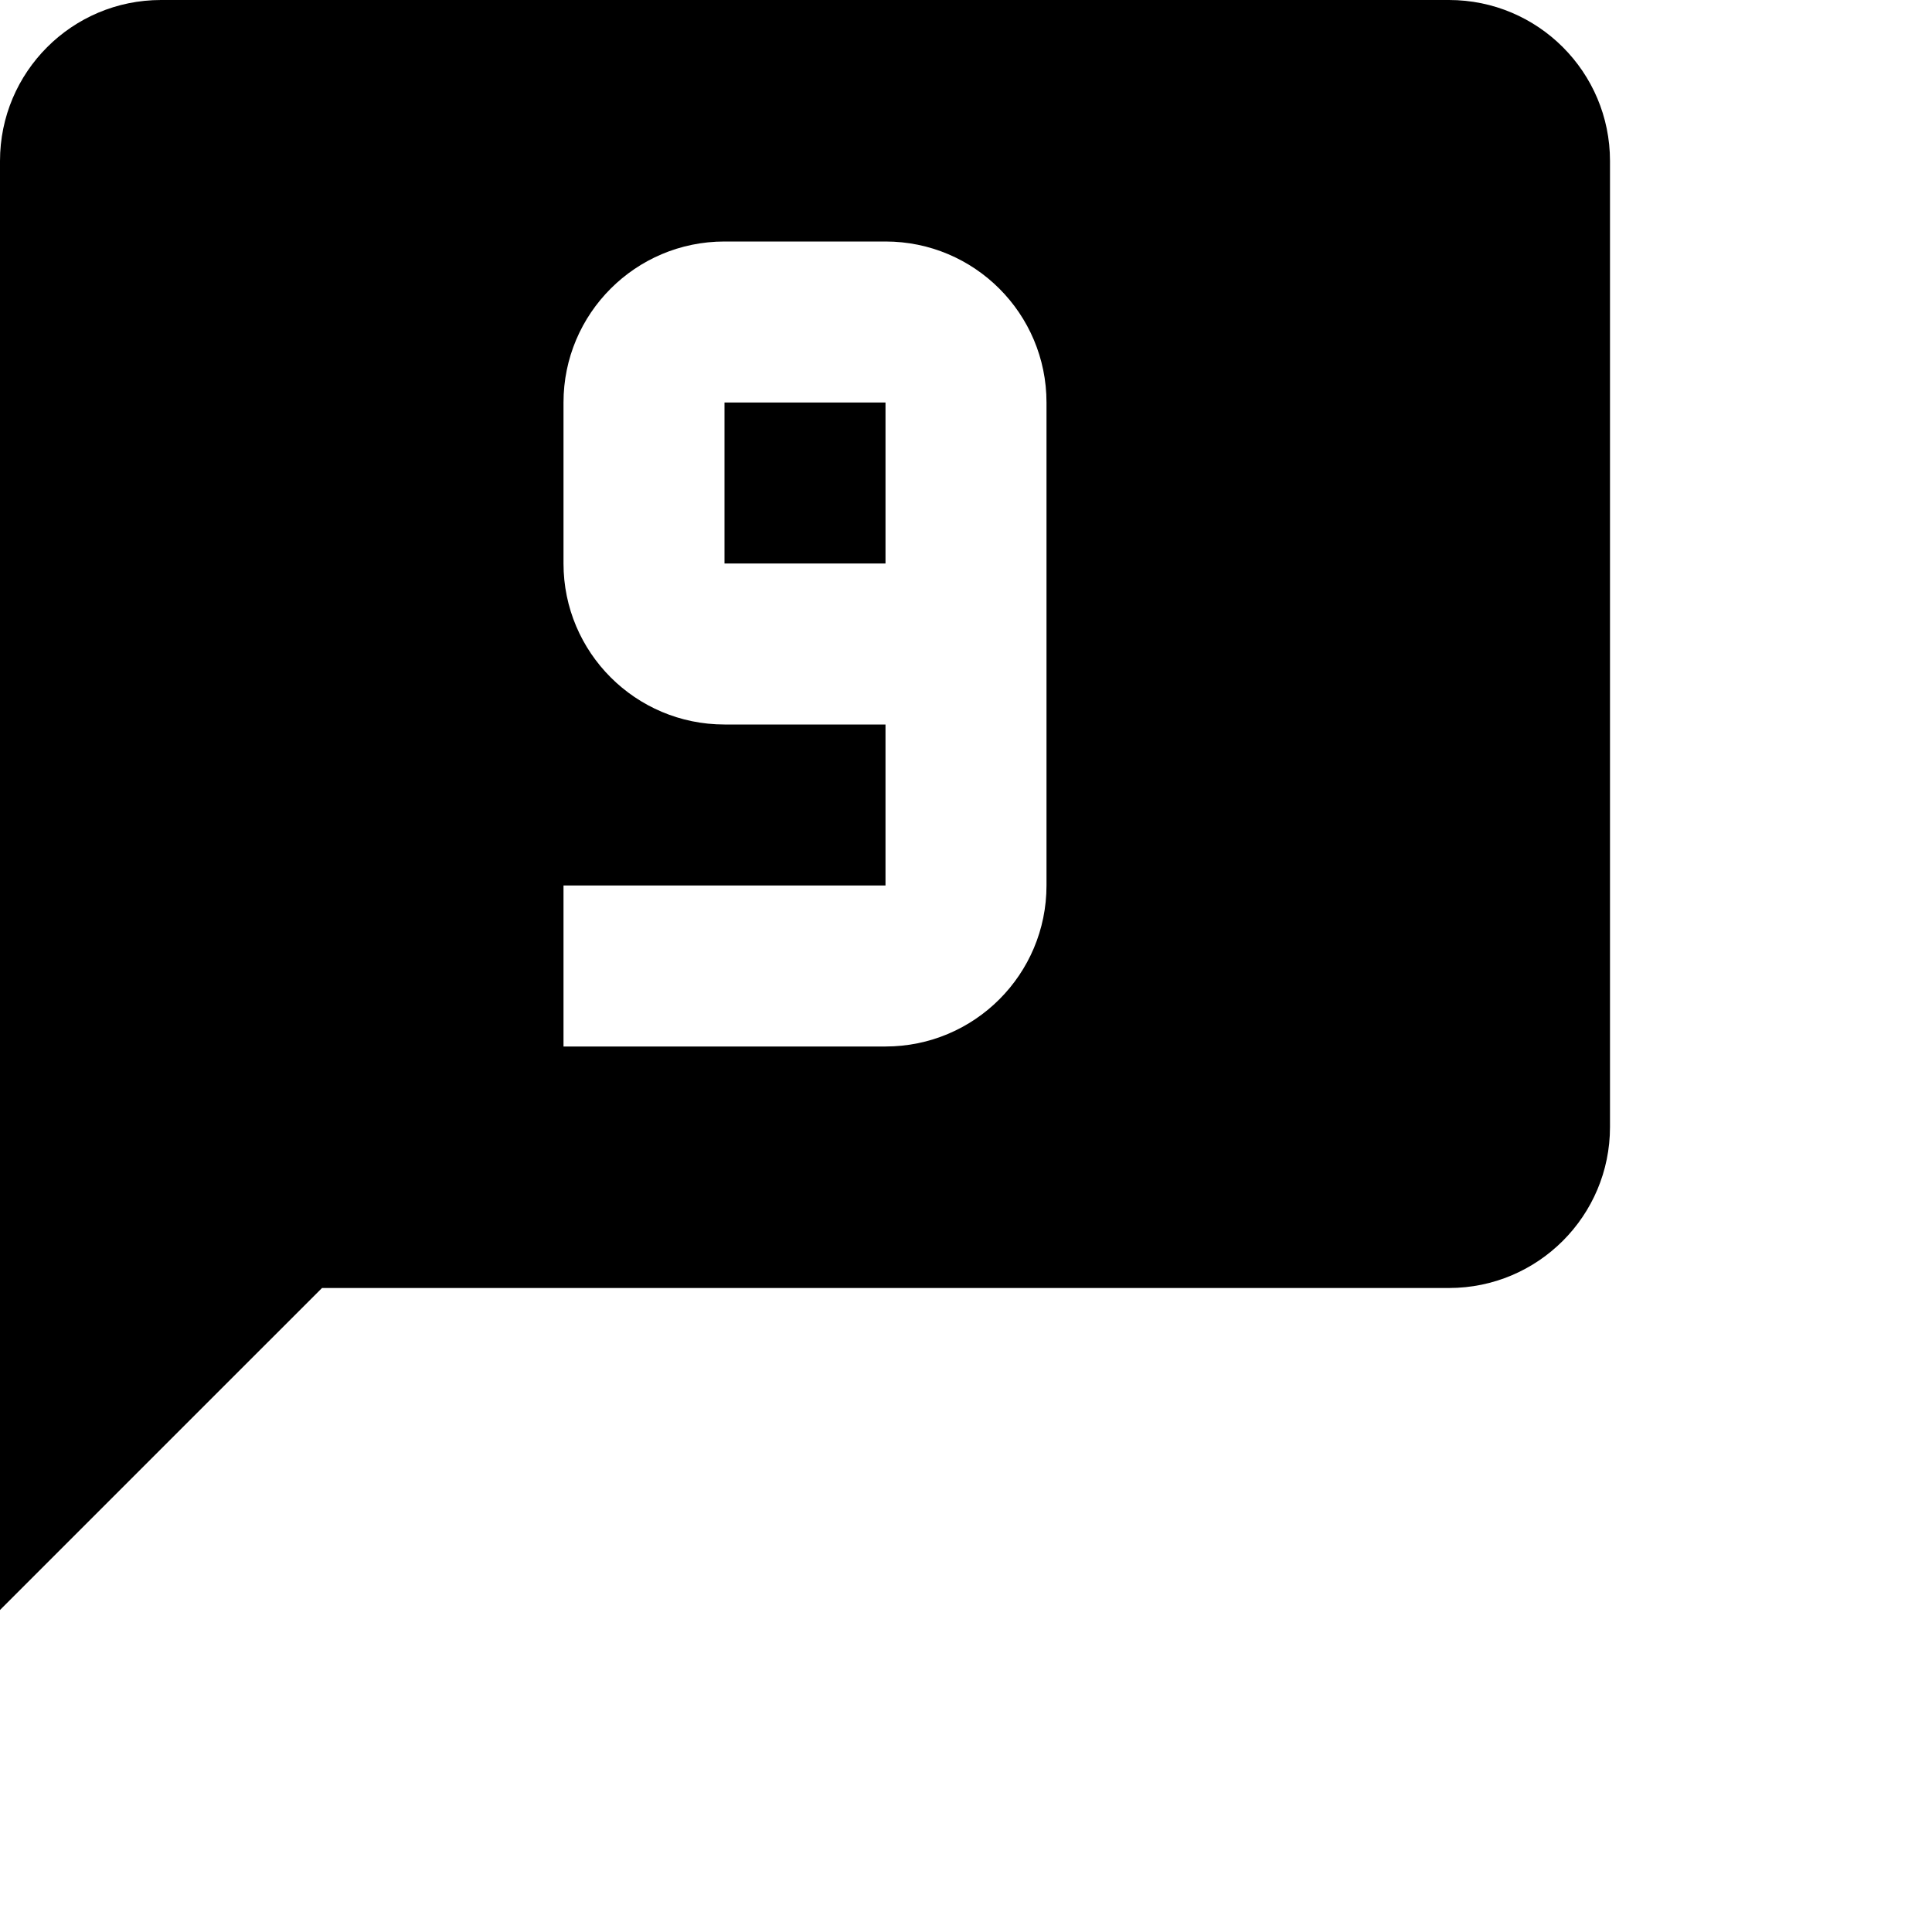
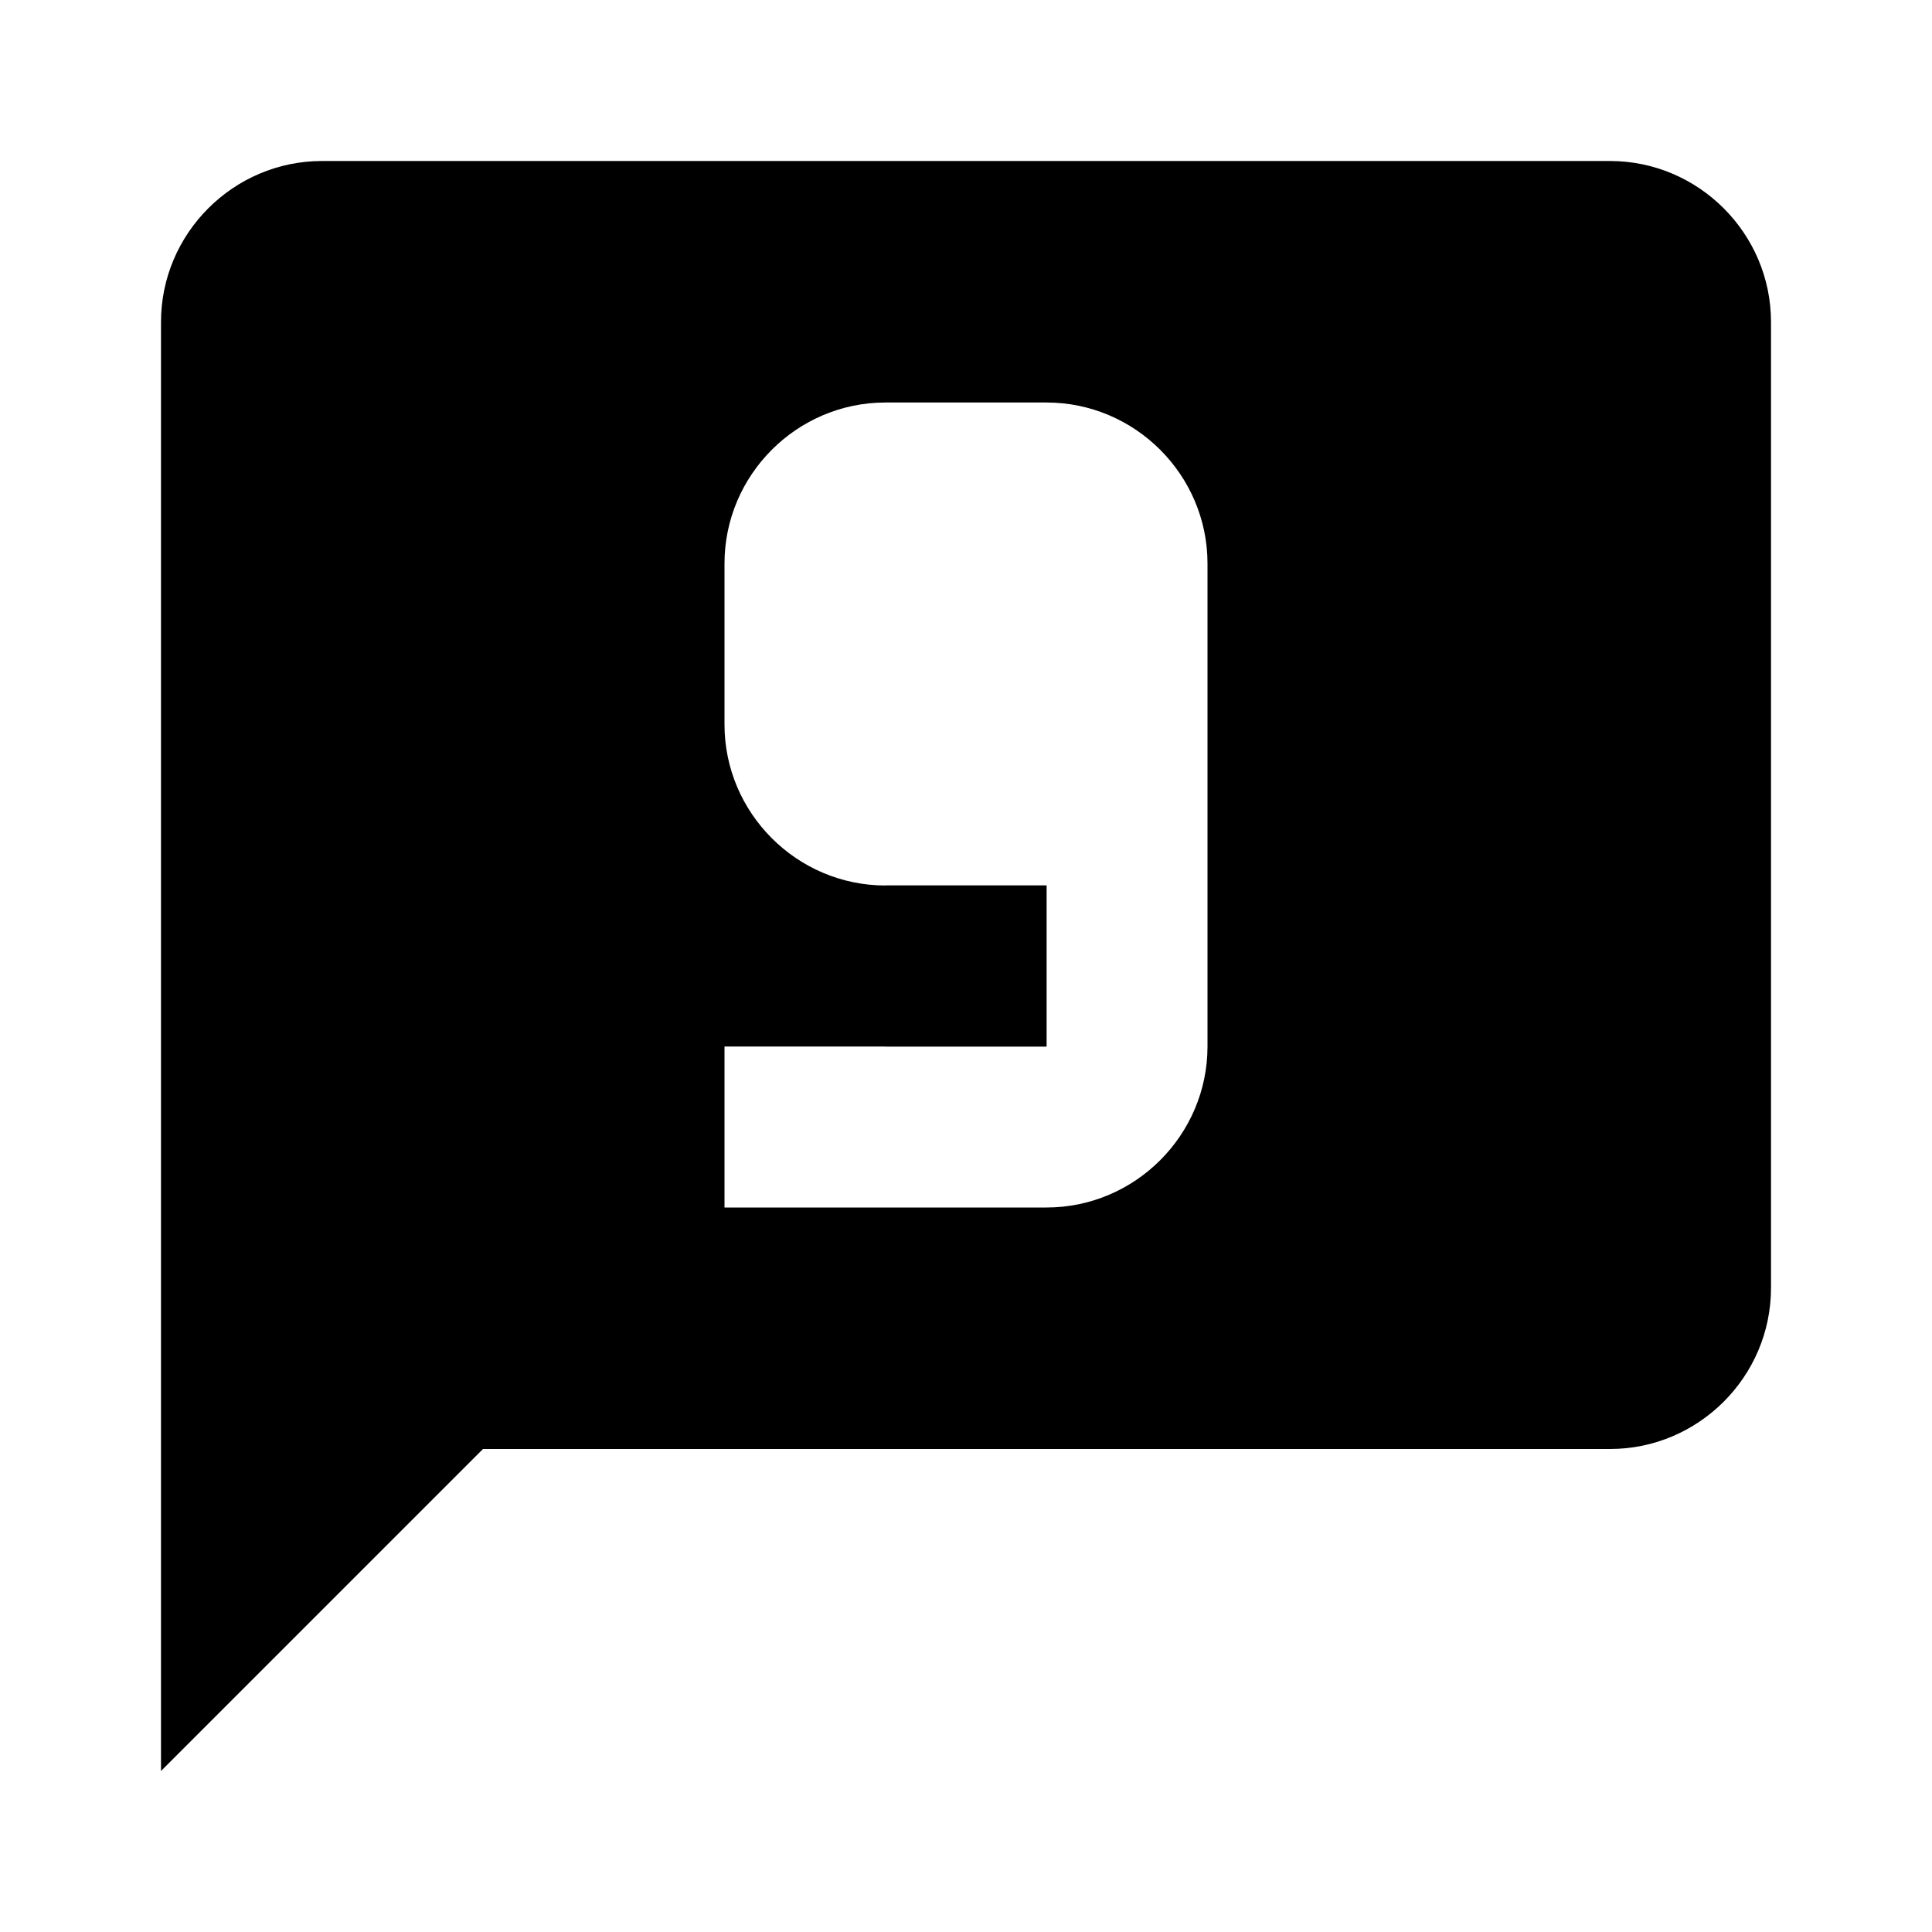
- <svg xmlns="http://www.w3.org/2000/svg" style="width:24px;height:24px" viewBox="0 0 24 24">
-   <path d="M9 5h2v2H9z" />
-   <path d="M18 0H2a2 2 0 00-2 2v18l4-4h14a2 2 0 002-2V2a2 2 0 00-2-2zm-5 11a2 2 0 01-2 2H7v-2h4V9H9a2 2 0 01-2-2V5a2 2 0 012-2h2a2 2 0 012 2z" />
+ <svg xmlns="http://www.w3.org/2000/svg" viewBox="0 0 24 24">
+   <path d="M11 11h2v2h-2z" />
+   <path d="M20 2H4c-1.1 0-2 .9-2 2v18l4-4h14c1.1 0 2-.9 2-2V4c0-1.1-.9-2-2-2zm-5 11c0 1.1-.9 2-2 2H9v-2h4v-2h-2c-1.1 0-2-.9-2-2V7c0-1.1.9-2 2-2h2c1.1 0 2 .9 2 2v6z" />
</svg>
